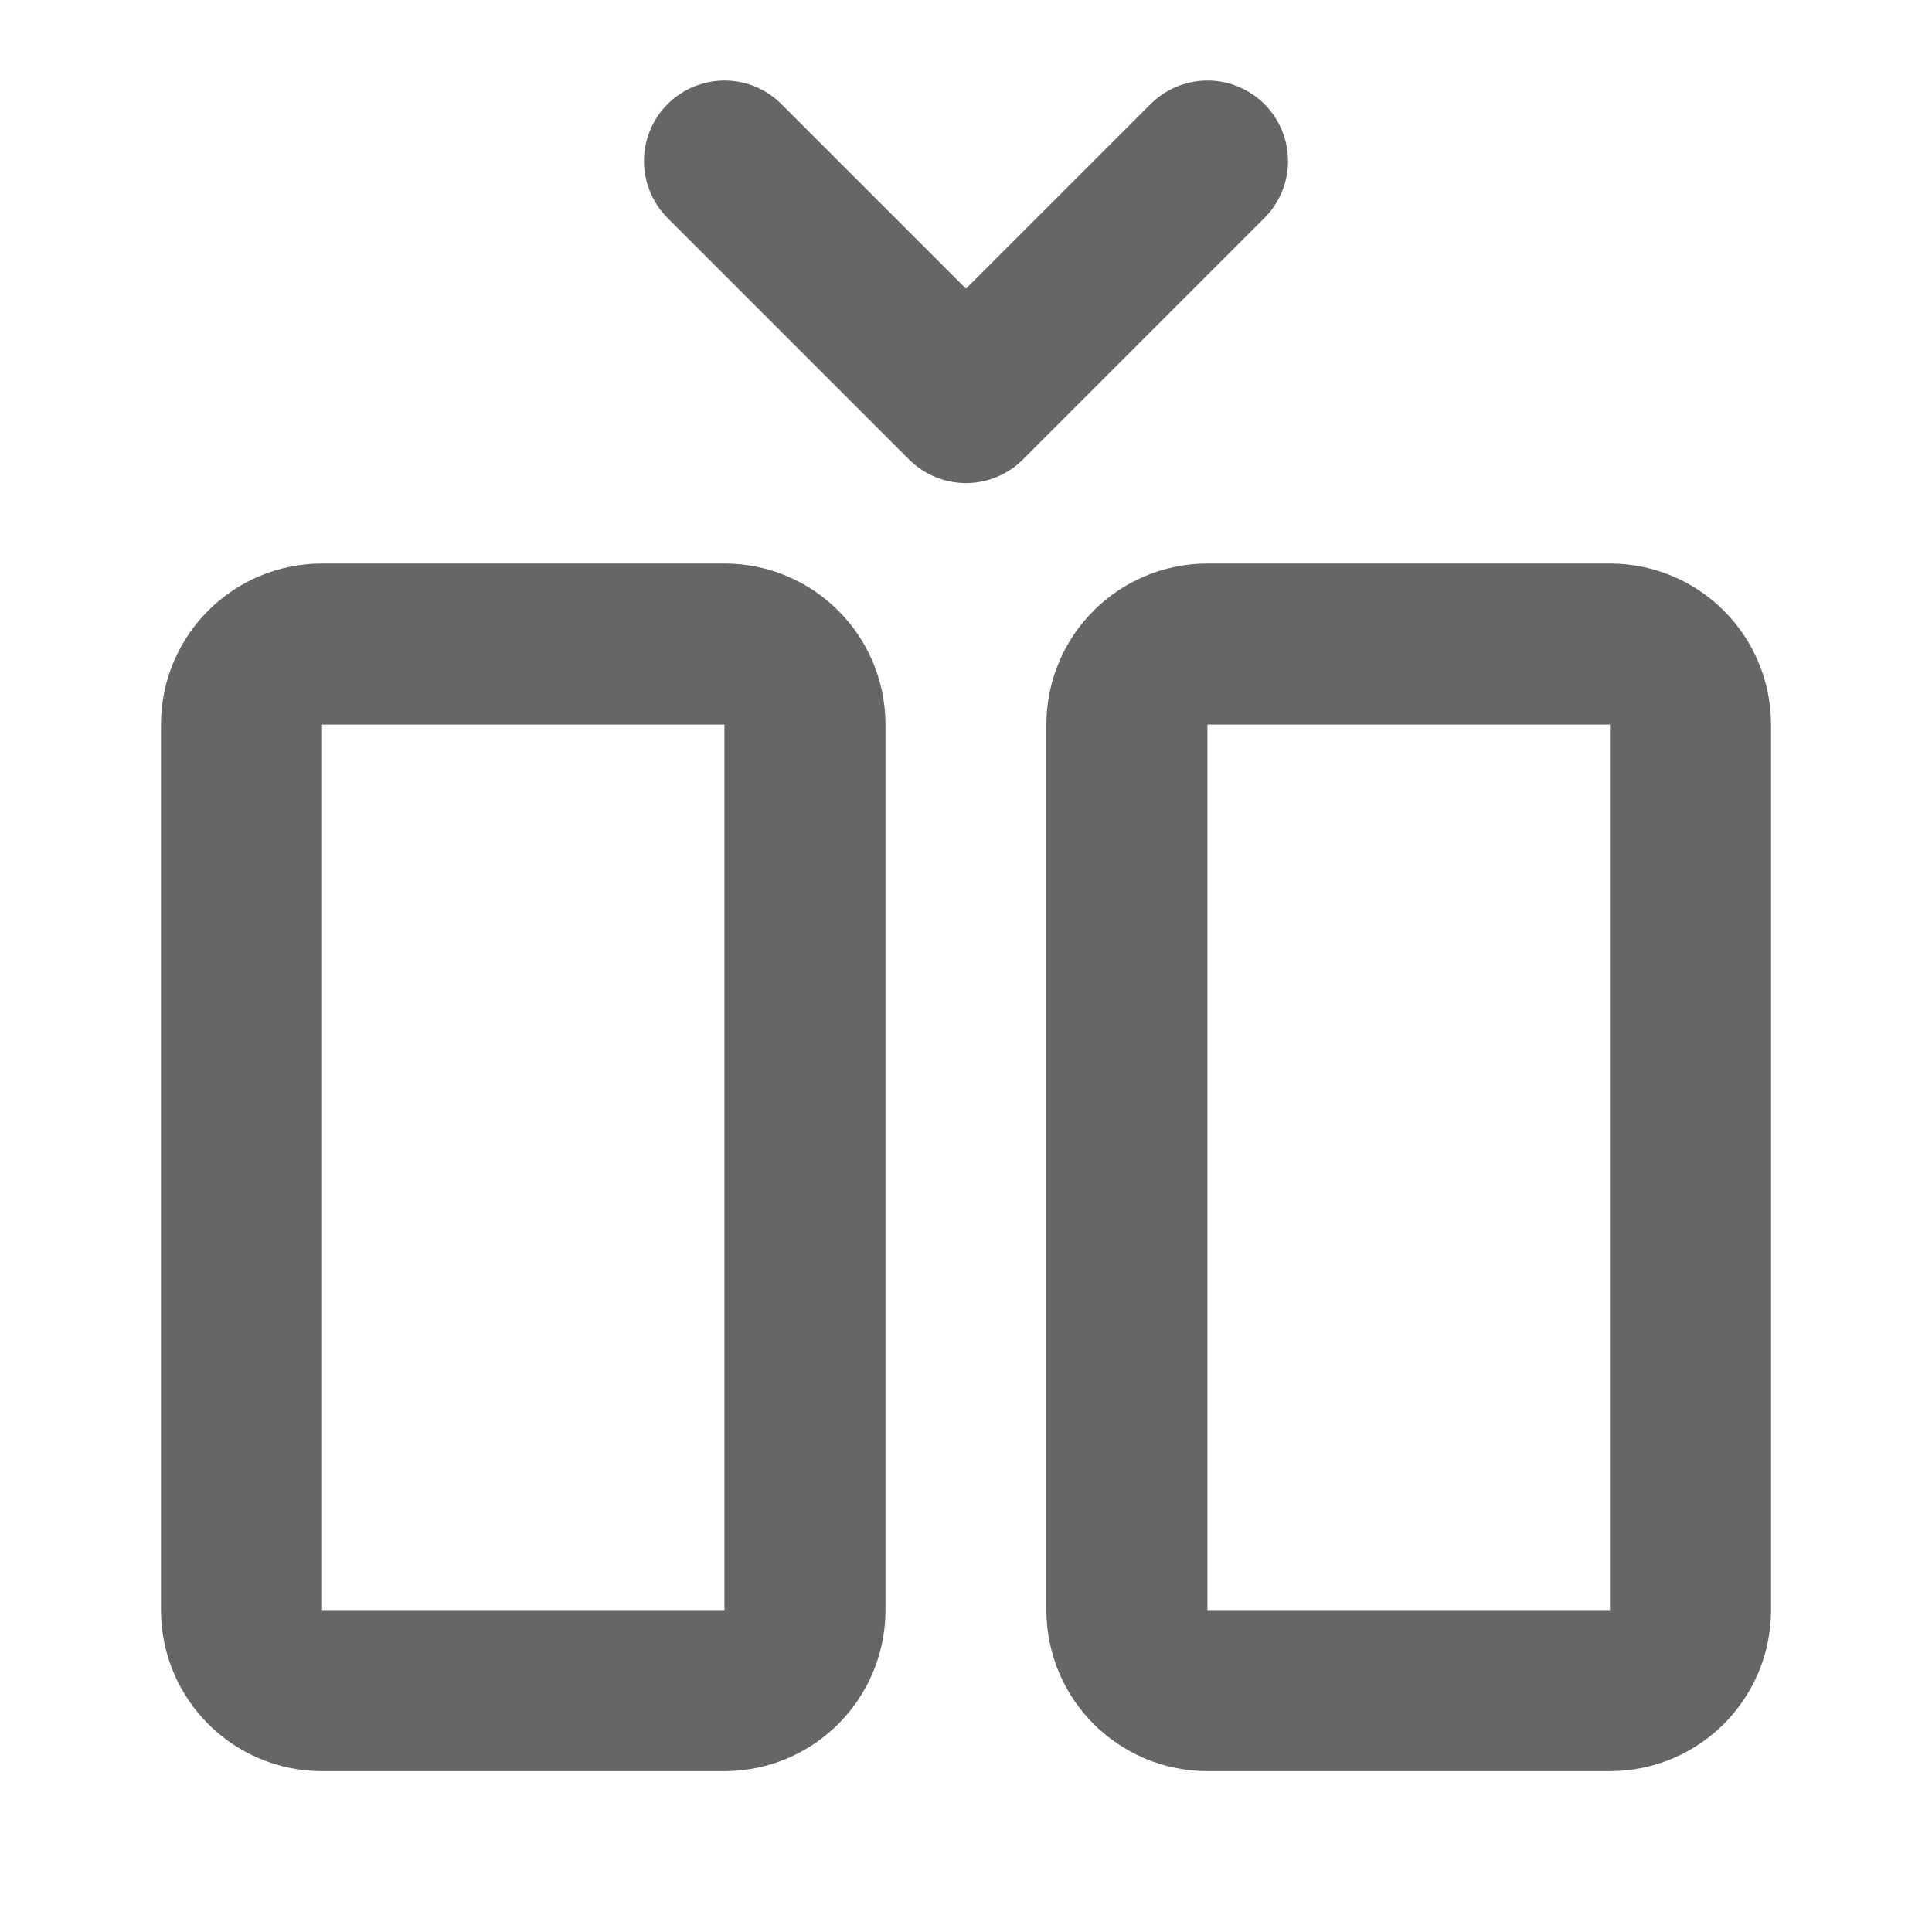
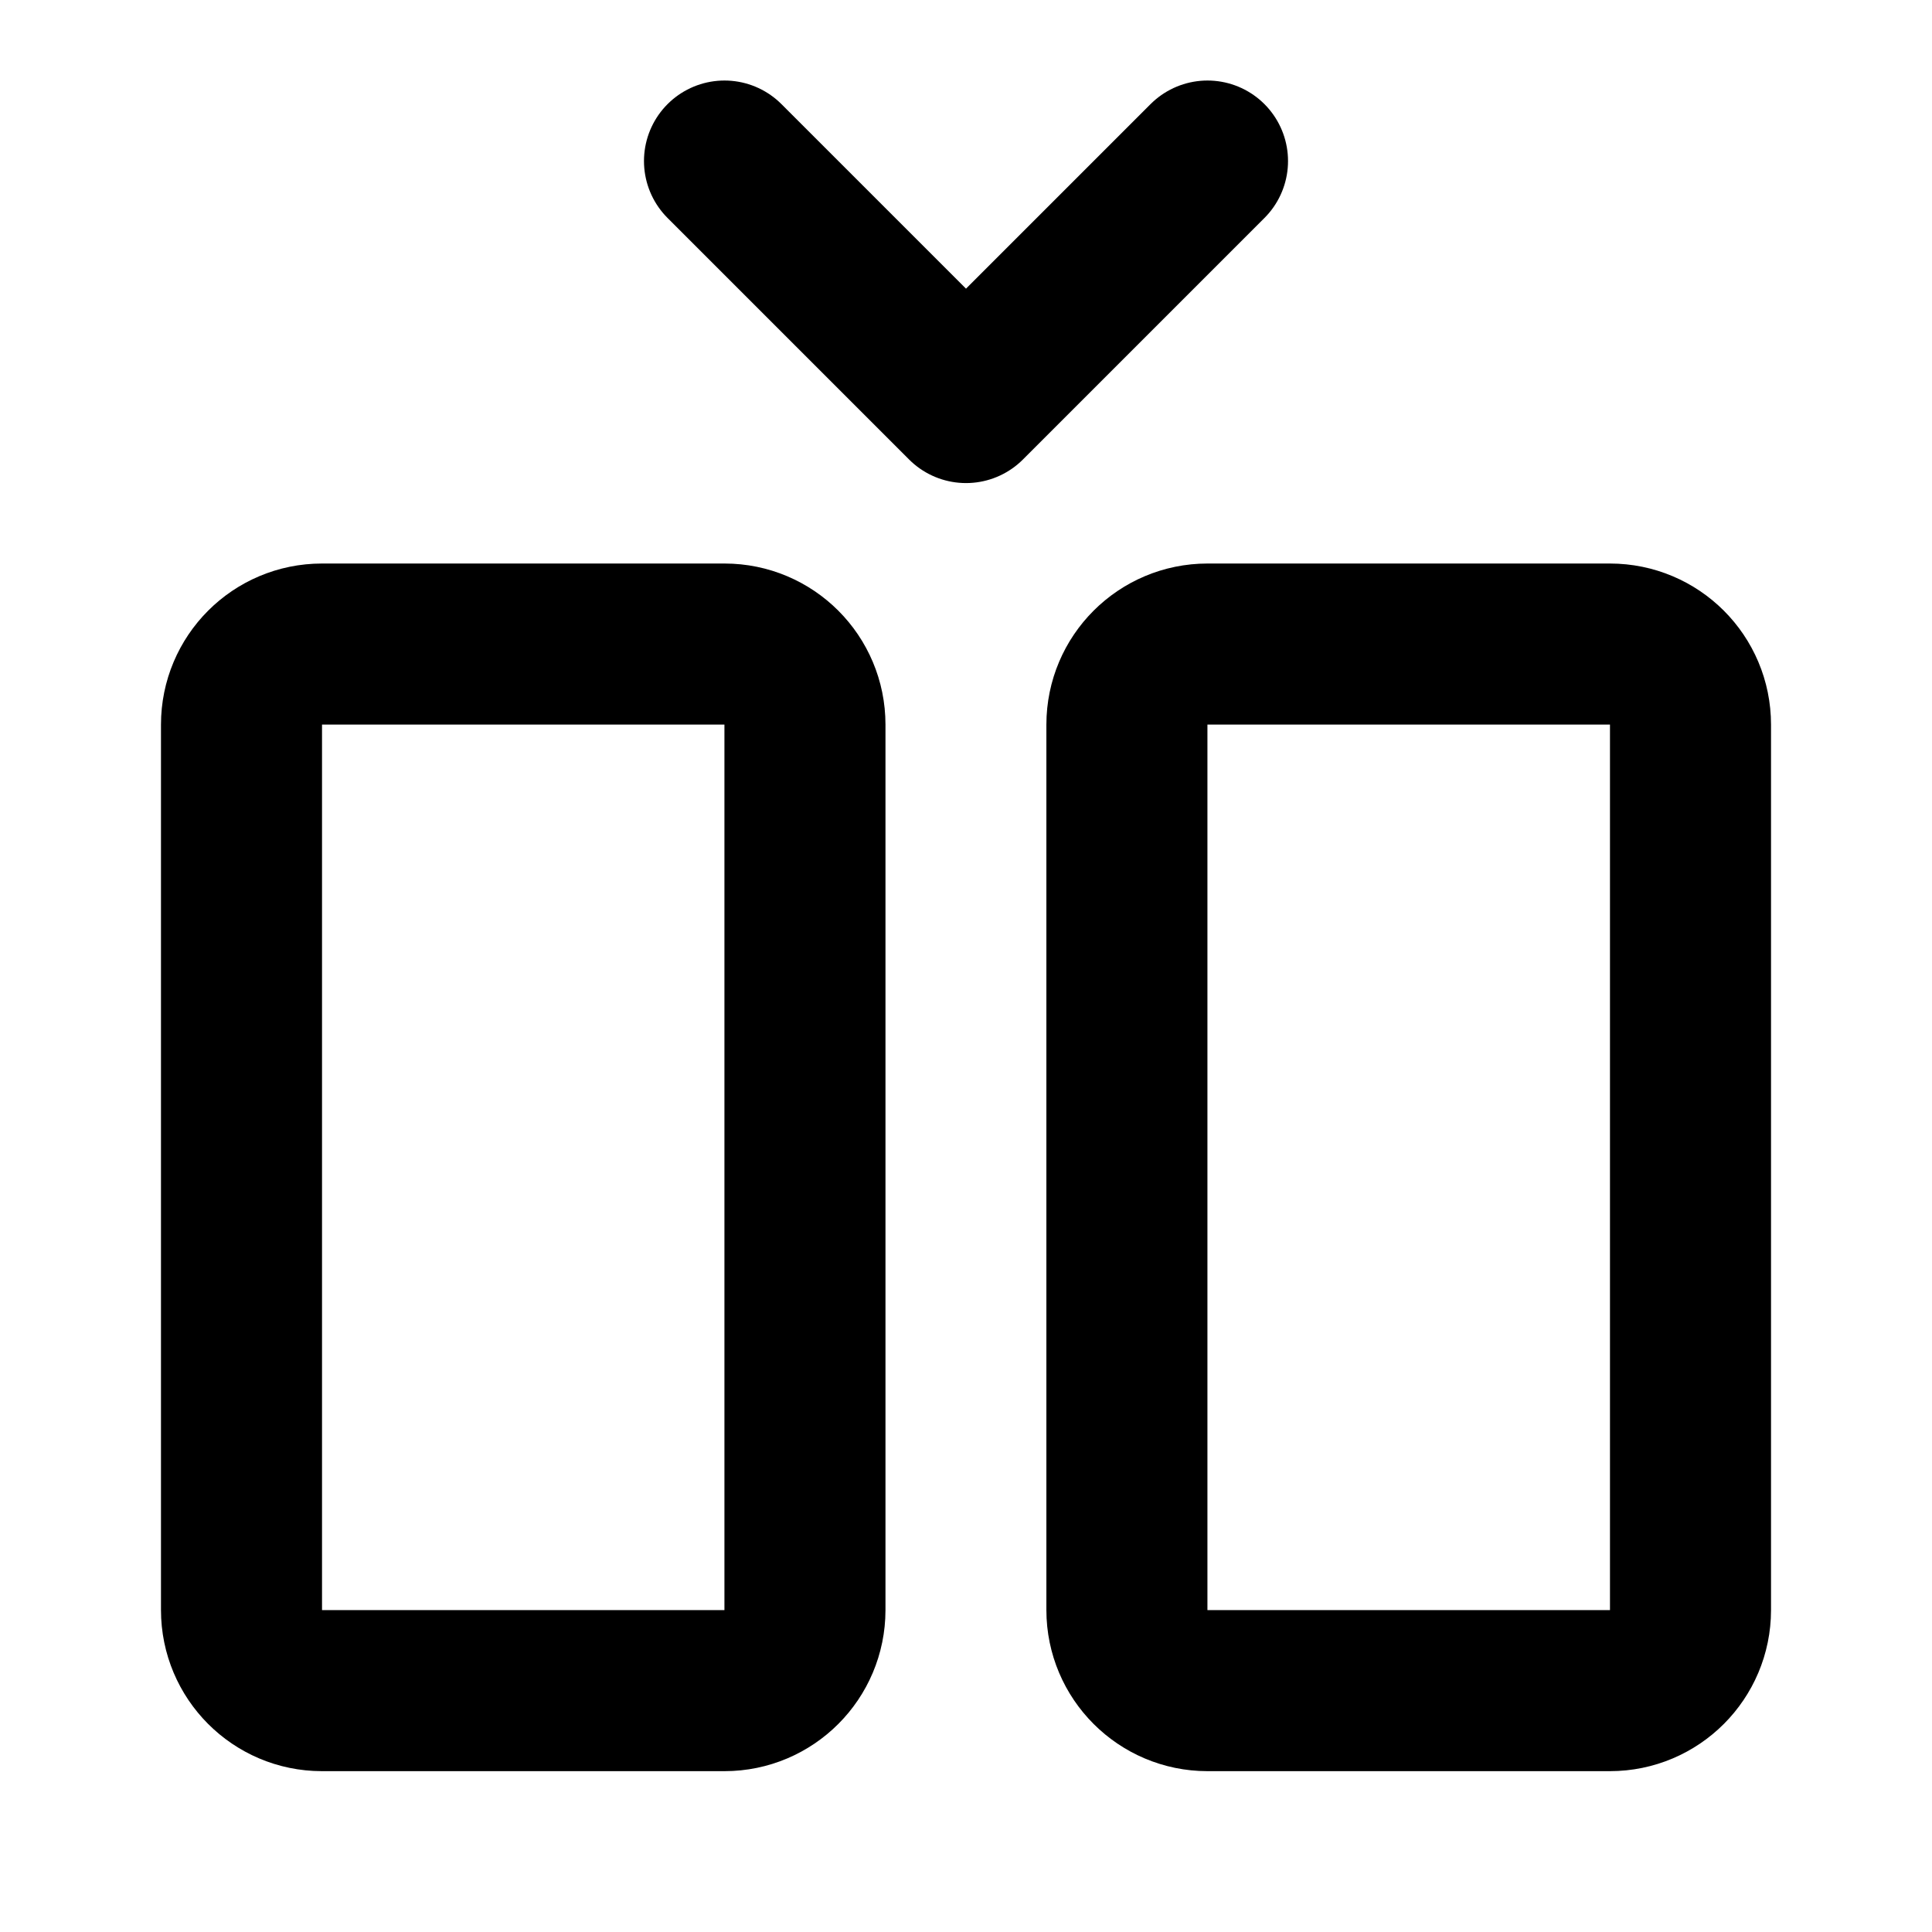
<svg xmlns="http://www.w3.org/2000/svg" preserveAspectRatio="none" overflow="visible" style="display: block;" width="14" height="14" viewBox="0 0 14 14" fill="none">
  <g id="Frame">
-     <path id="Vector" d="M5.25 4.667H2.333C2.011 4.667 1.75 4.928 1.75 5.251V11.667C1.75 11.989 2.011 12.251 2.333 12.251H5.25C5.572 12.251 5.833 11.989 5.833 11.667V5.251C5.833 4.928 5.572 4.667 5.25 4.667Z" stroke="#666666" stroke-width="1.167" stroke-linecap="round" stroke-linejoin="round" />
-     <path id="Vector_2" d="M8.75 1.167L7 2.917L5.25 1.167" stroke="#666666" stroke-width="1.167" stroke-linecap="round" stroke-linejoin="round" />
-     <path id="Vector_3" d="M11.666 4.667H8.75C8.428 4.667 8.166 4.928 8.166 5.251V11.667C8.166 11.989 8.428 12.251 8.75 12.251H11.666C11.989 12.251 12.25 11.989 12.25 11.667V5.251C12.25 4.928 11.989 4.667 11.666 4.667Z" stroke="#666666" stroke-width="1.167" stroke-linecap="round" stroke-linejoin="round" />
+     <path id="Vector" d="M5.25 4.667H2.333C2.011 4.667 1.75 4.928 1.75 5.251V11.667C1.75 11.989 2.011 12.251 2.333 12.251H5.25C5.572 12.251 5.833 11.989 5.833 11.667V5.251C5.833 4.928 5.572 4.667 5.25 4.667Z" stroke="currentColor" stroke-width="1.167" stroke-linecap="round" stroke-linejoin="round" />
+     <path id="Vector_2" d="M8.75 1.167L7 2.917L5.25 1.167" stroke="currentColor" stroke-width="1.167" stroke-linecap="round" stroke-linejoin="round" />
+     <path id="Vector_3" d="M11.666 4.667H8.75C8.428 4.667 8.166 4.928 8.166 5.251V11.667C8.166 11.989 8.428 12.251 8.75 12.251H11.666C11.989 12.251 12.25 11.989 12.25 11.667V5.251C12.25 4.928 11.989 4.667 11.666 4.667Z" stroke="currentColor" stroke-width="1.167" stroke-linecap="round" stroke-linejoin="round" />
  </g>
</svg>
